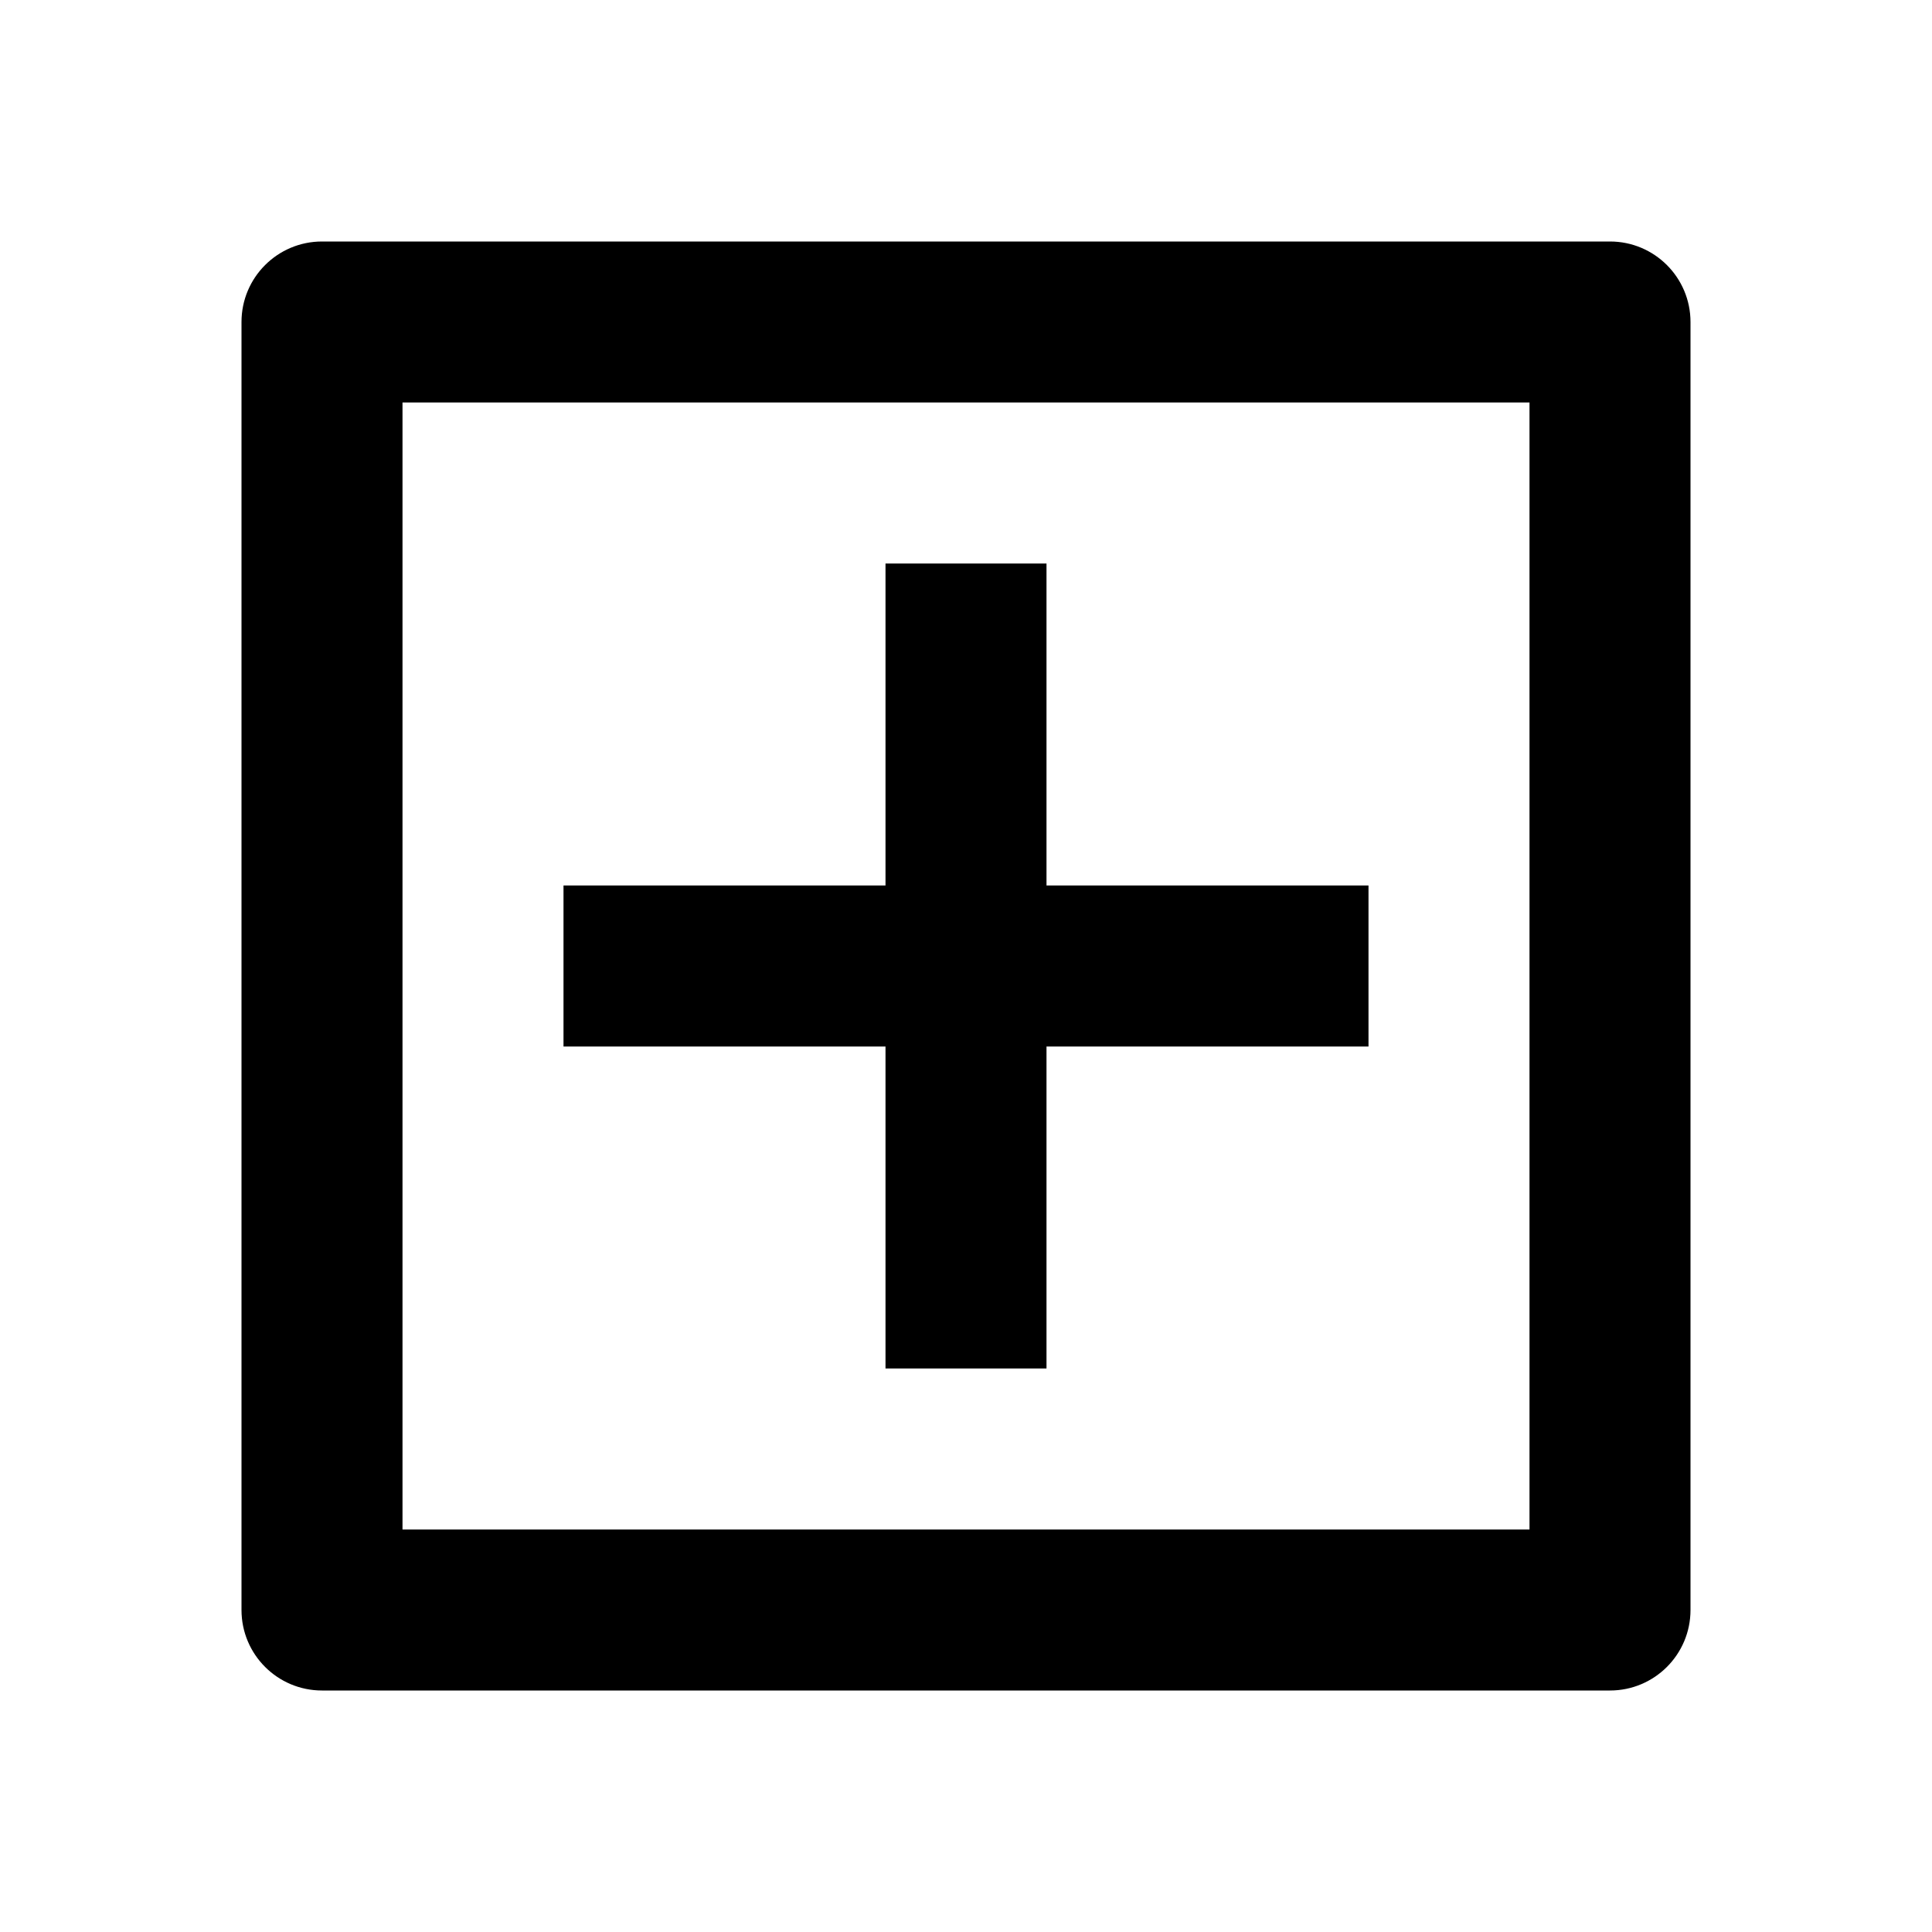
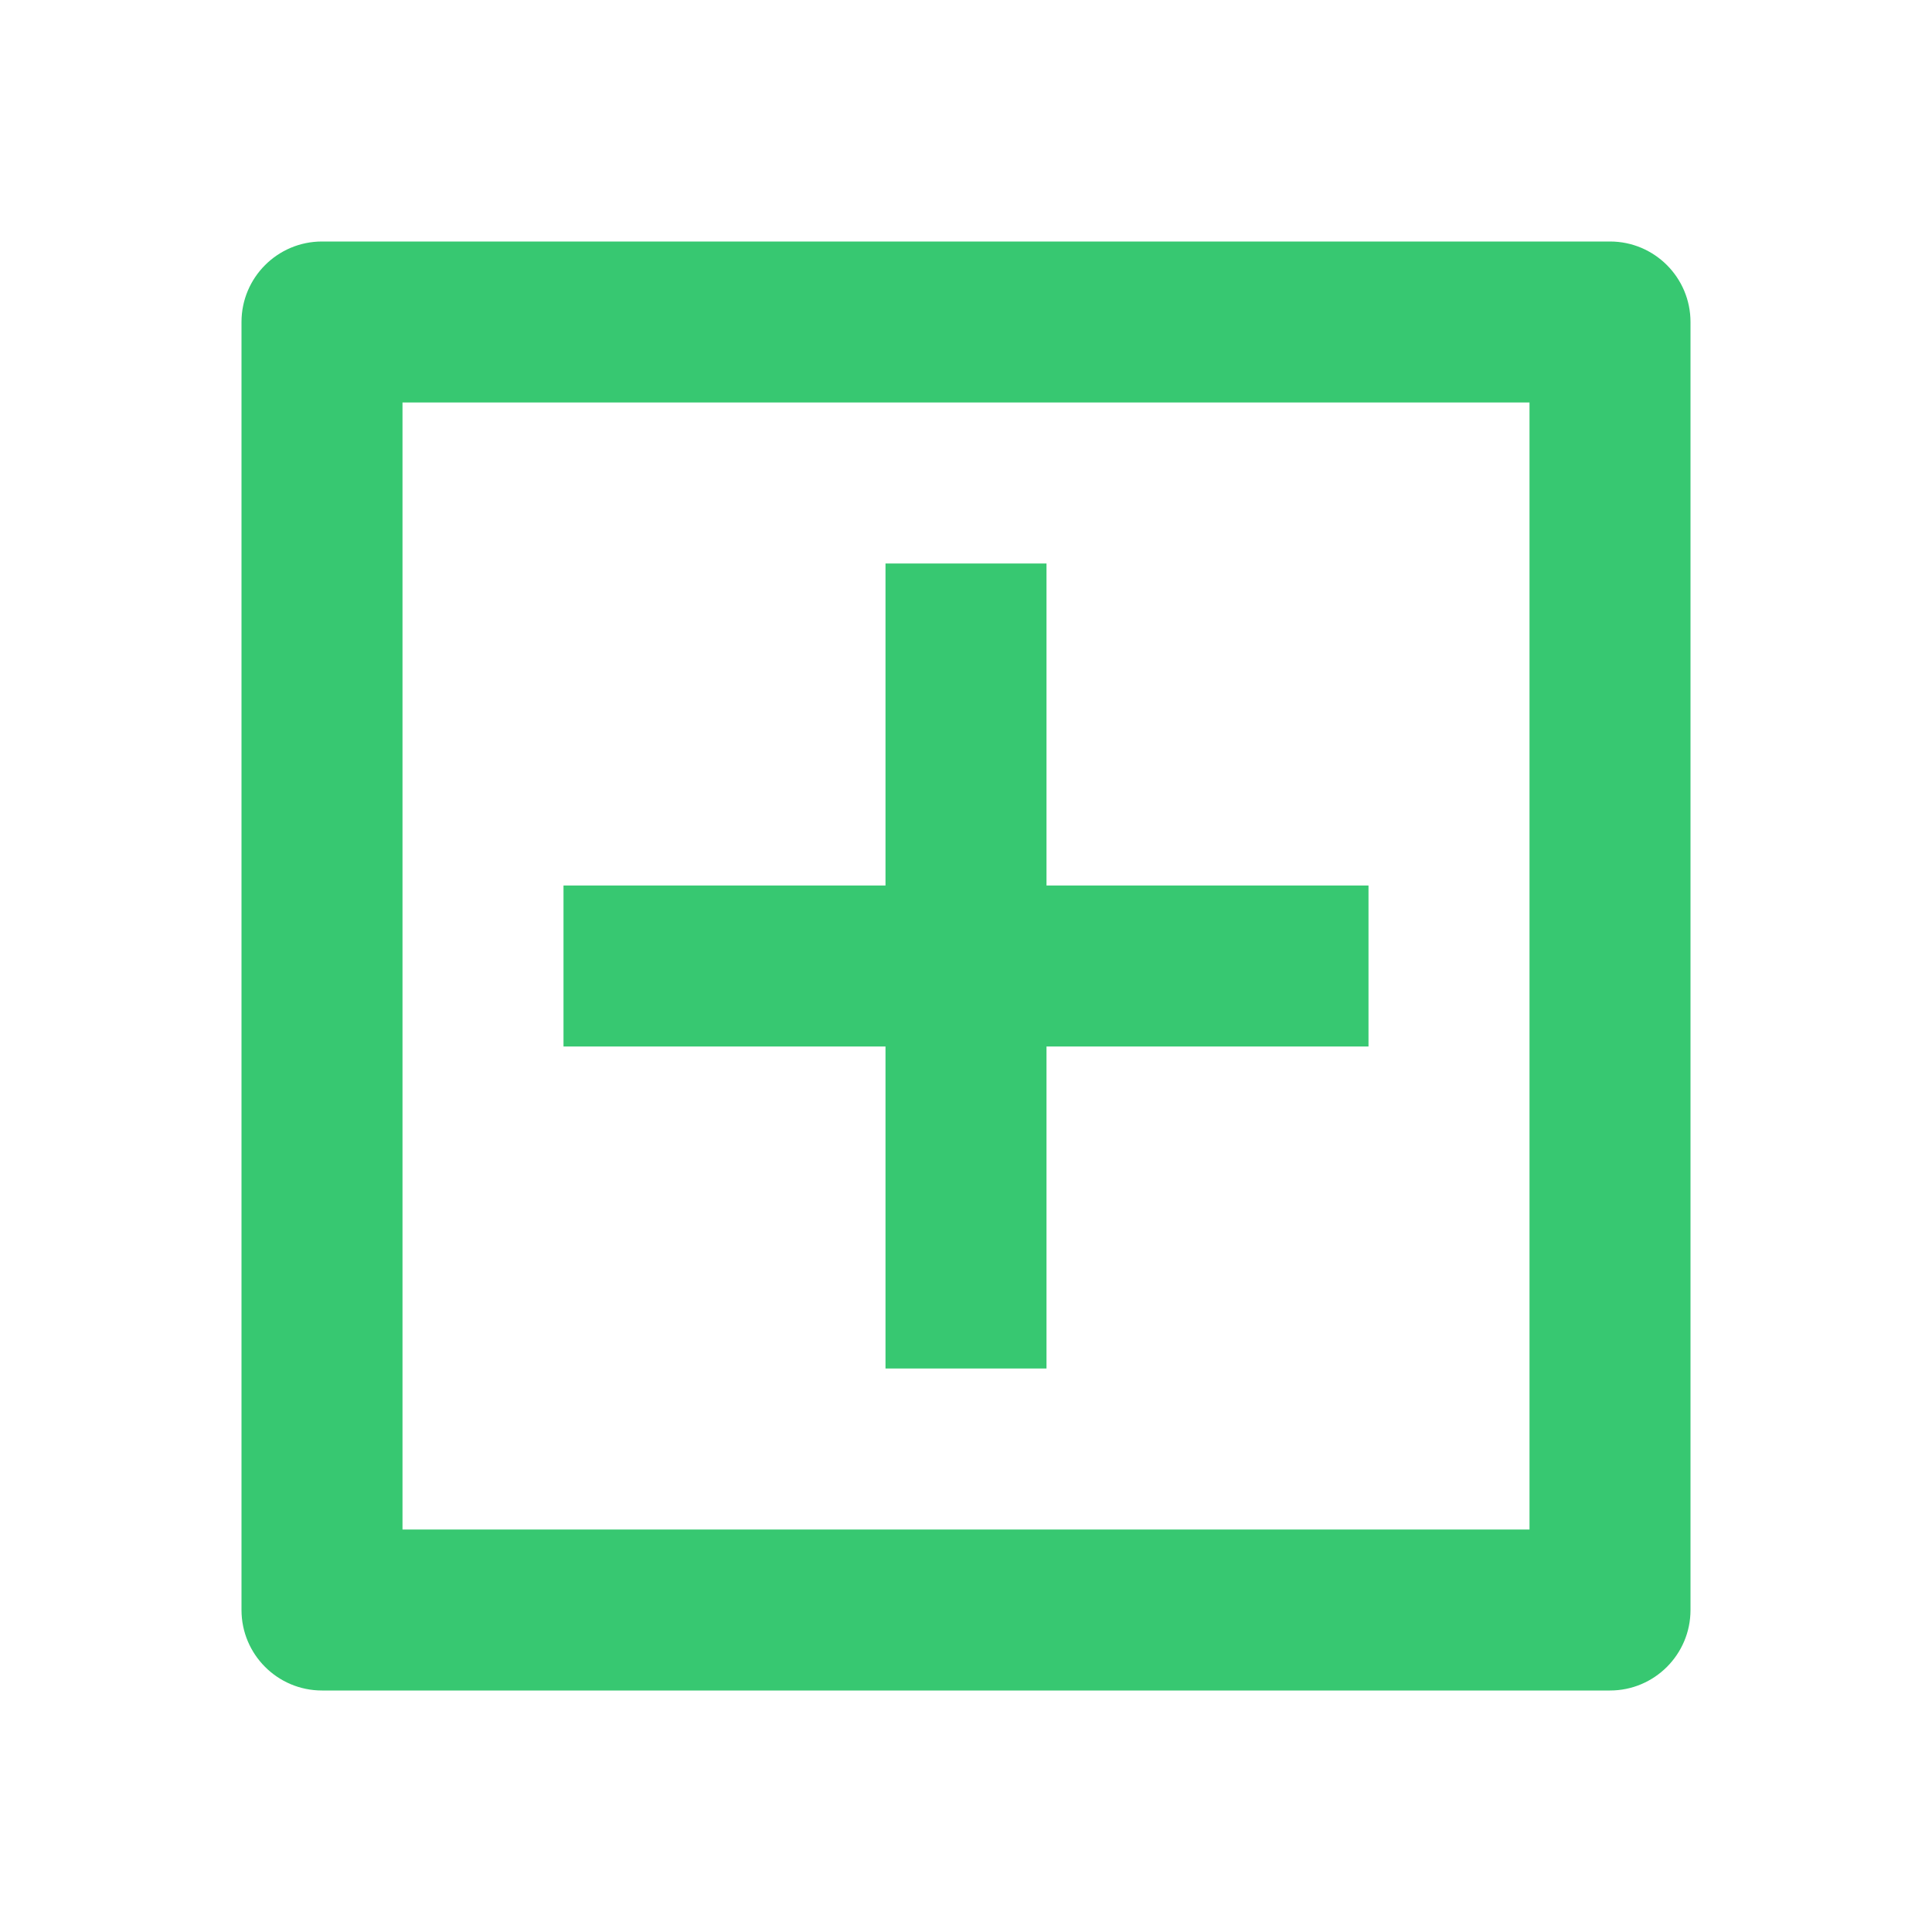
- <svg xmlns="http://www.w3.org/2000/svg" viewBox="0 0 24 24">
-   <g>
-     <path fill="none" d="M0 0h24v24H0z" />
-     <path d="M4 3h16a1 1 0 0 1 1 1v16a1 1 0 0 1-1 1H4a1 1 0 0 1-1-1V4a1 1 0 0 1 1-1zm1 2v14h14V5H5zm6 6V7h2v4h4v2h-4v4h-2v-4H7v-2h4z" />
-   </g>
+ <svg xmlns="http://www.w3.org/2000/svg" viewBox="0 0 24 24" version="1.1" id="svg8">
+   <defs id="defs12" />
+   <path fill="none" d="M 0,0 H 24 V 24 H 0 Z" id="path2" />
+   <path d="m 4,3 h 16 c 0.552,0 1,0.448 1,1 v 16 c 0,0.552 -0.448,1 -1,1 H 4 C 3.448,21 3,20.552 3,20 V 4 C 3,3.448 3.448,3 4,3 Z M 5,5 V 19 H 19 V 5 Z" id="path4" style="fill:#37c871" />
+   <path d="M 11,11 V 7 h 2 V 11 h 4 v 2 h -4 v 4 H 11 V 13 H 7 v -2 z" id="path856" style="fill:#37c871" />
</svg>
